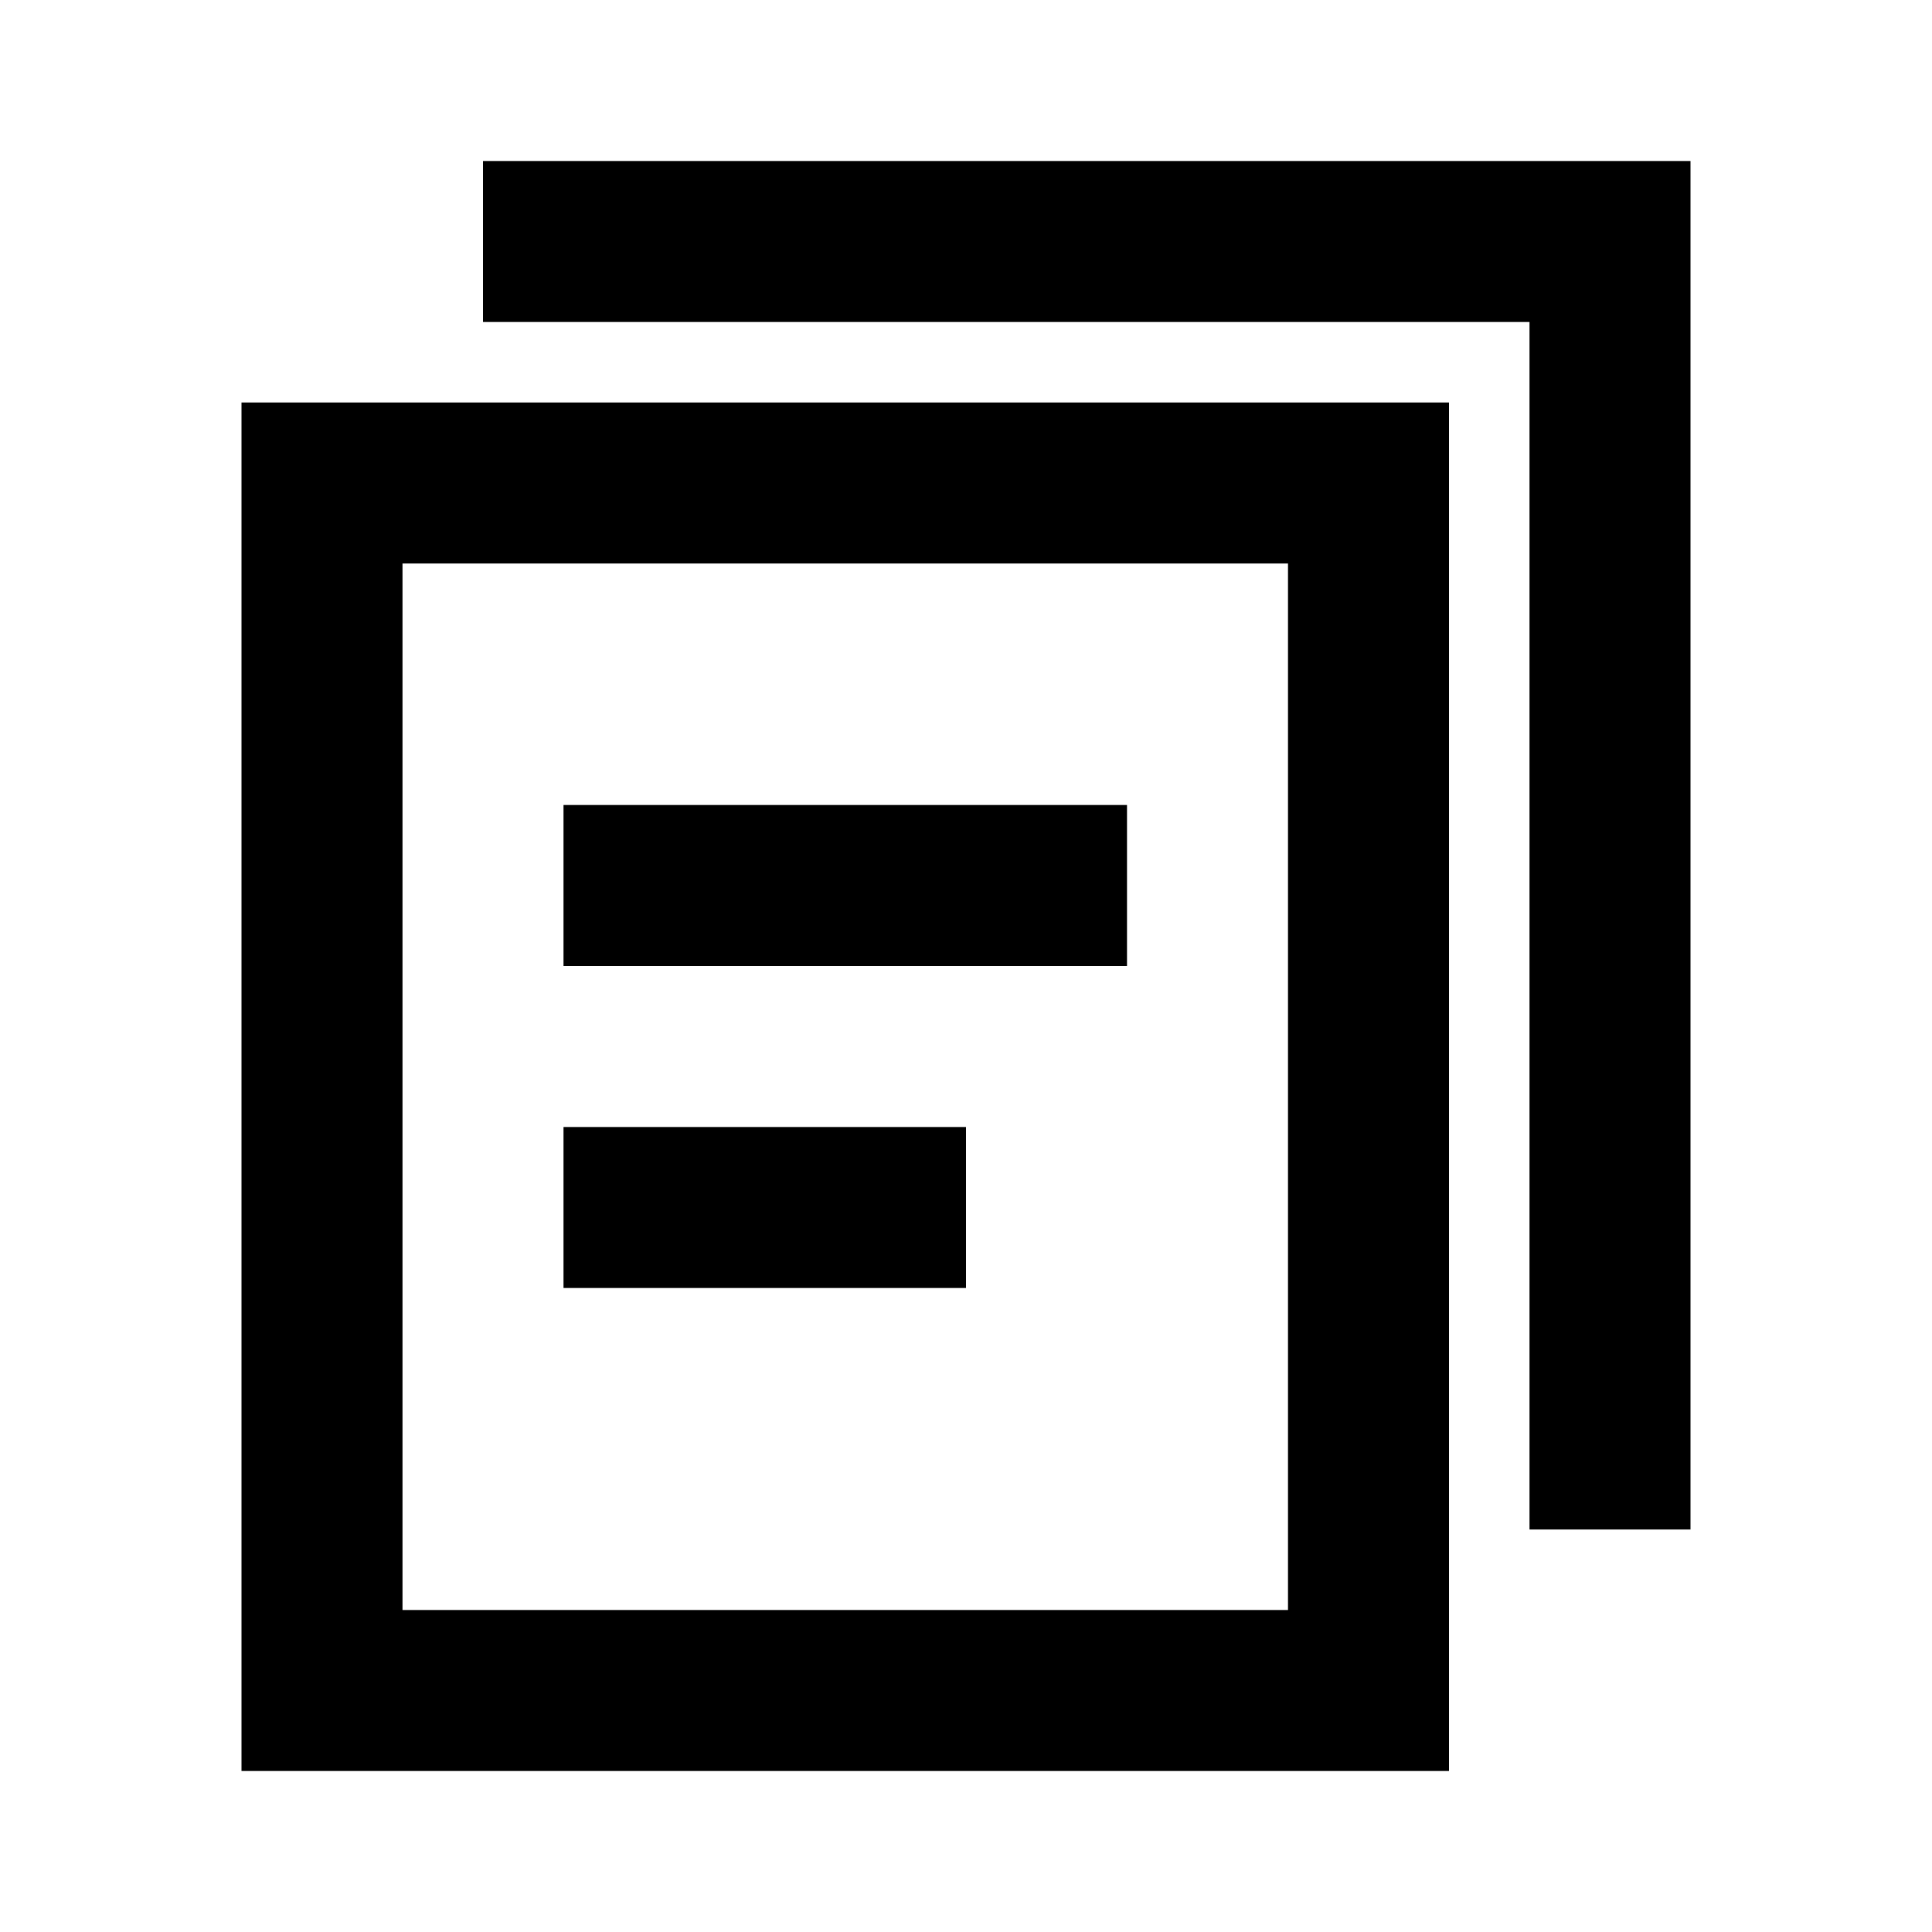
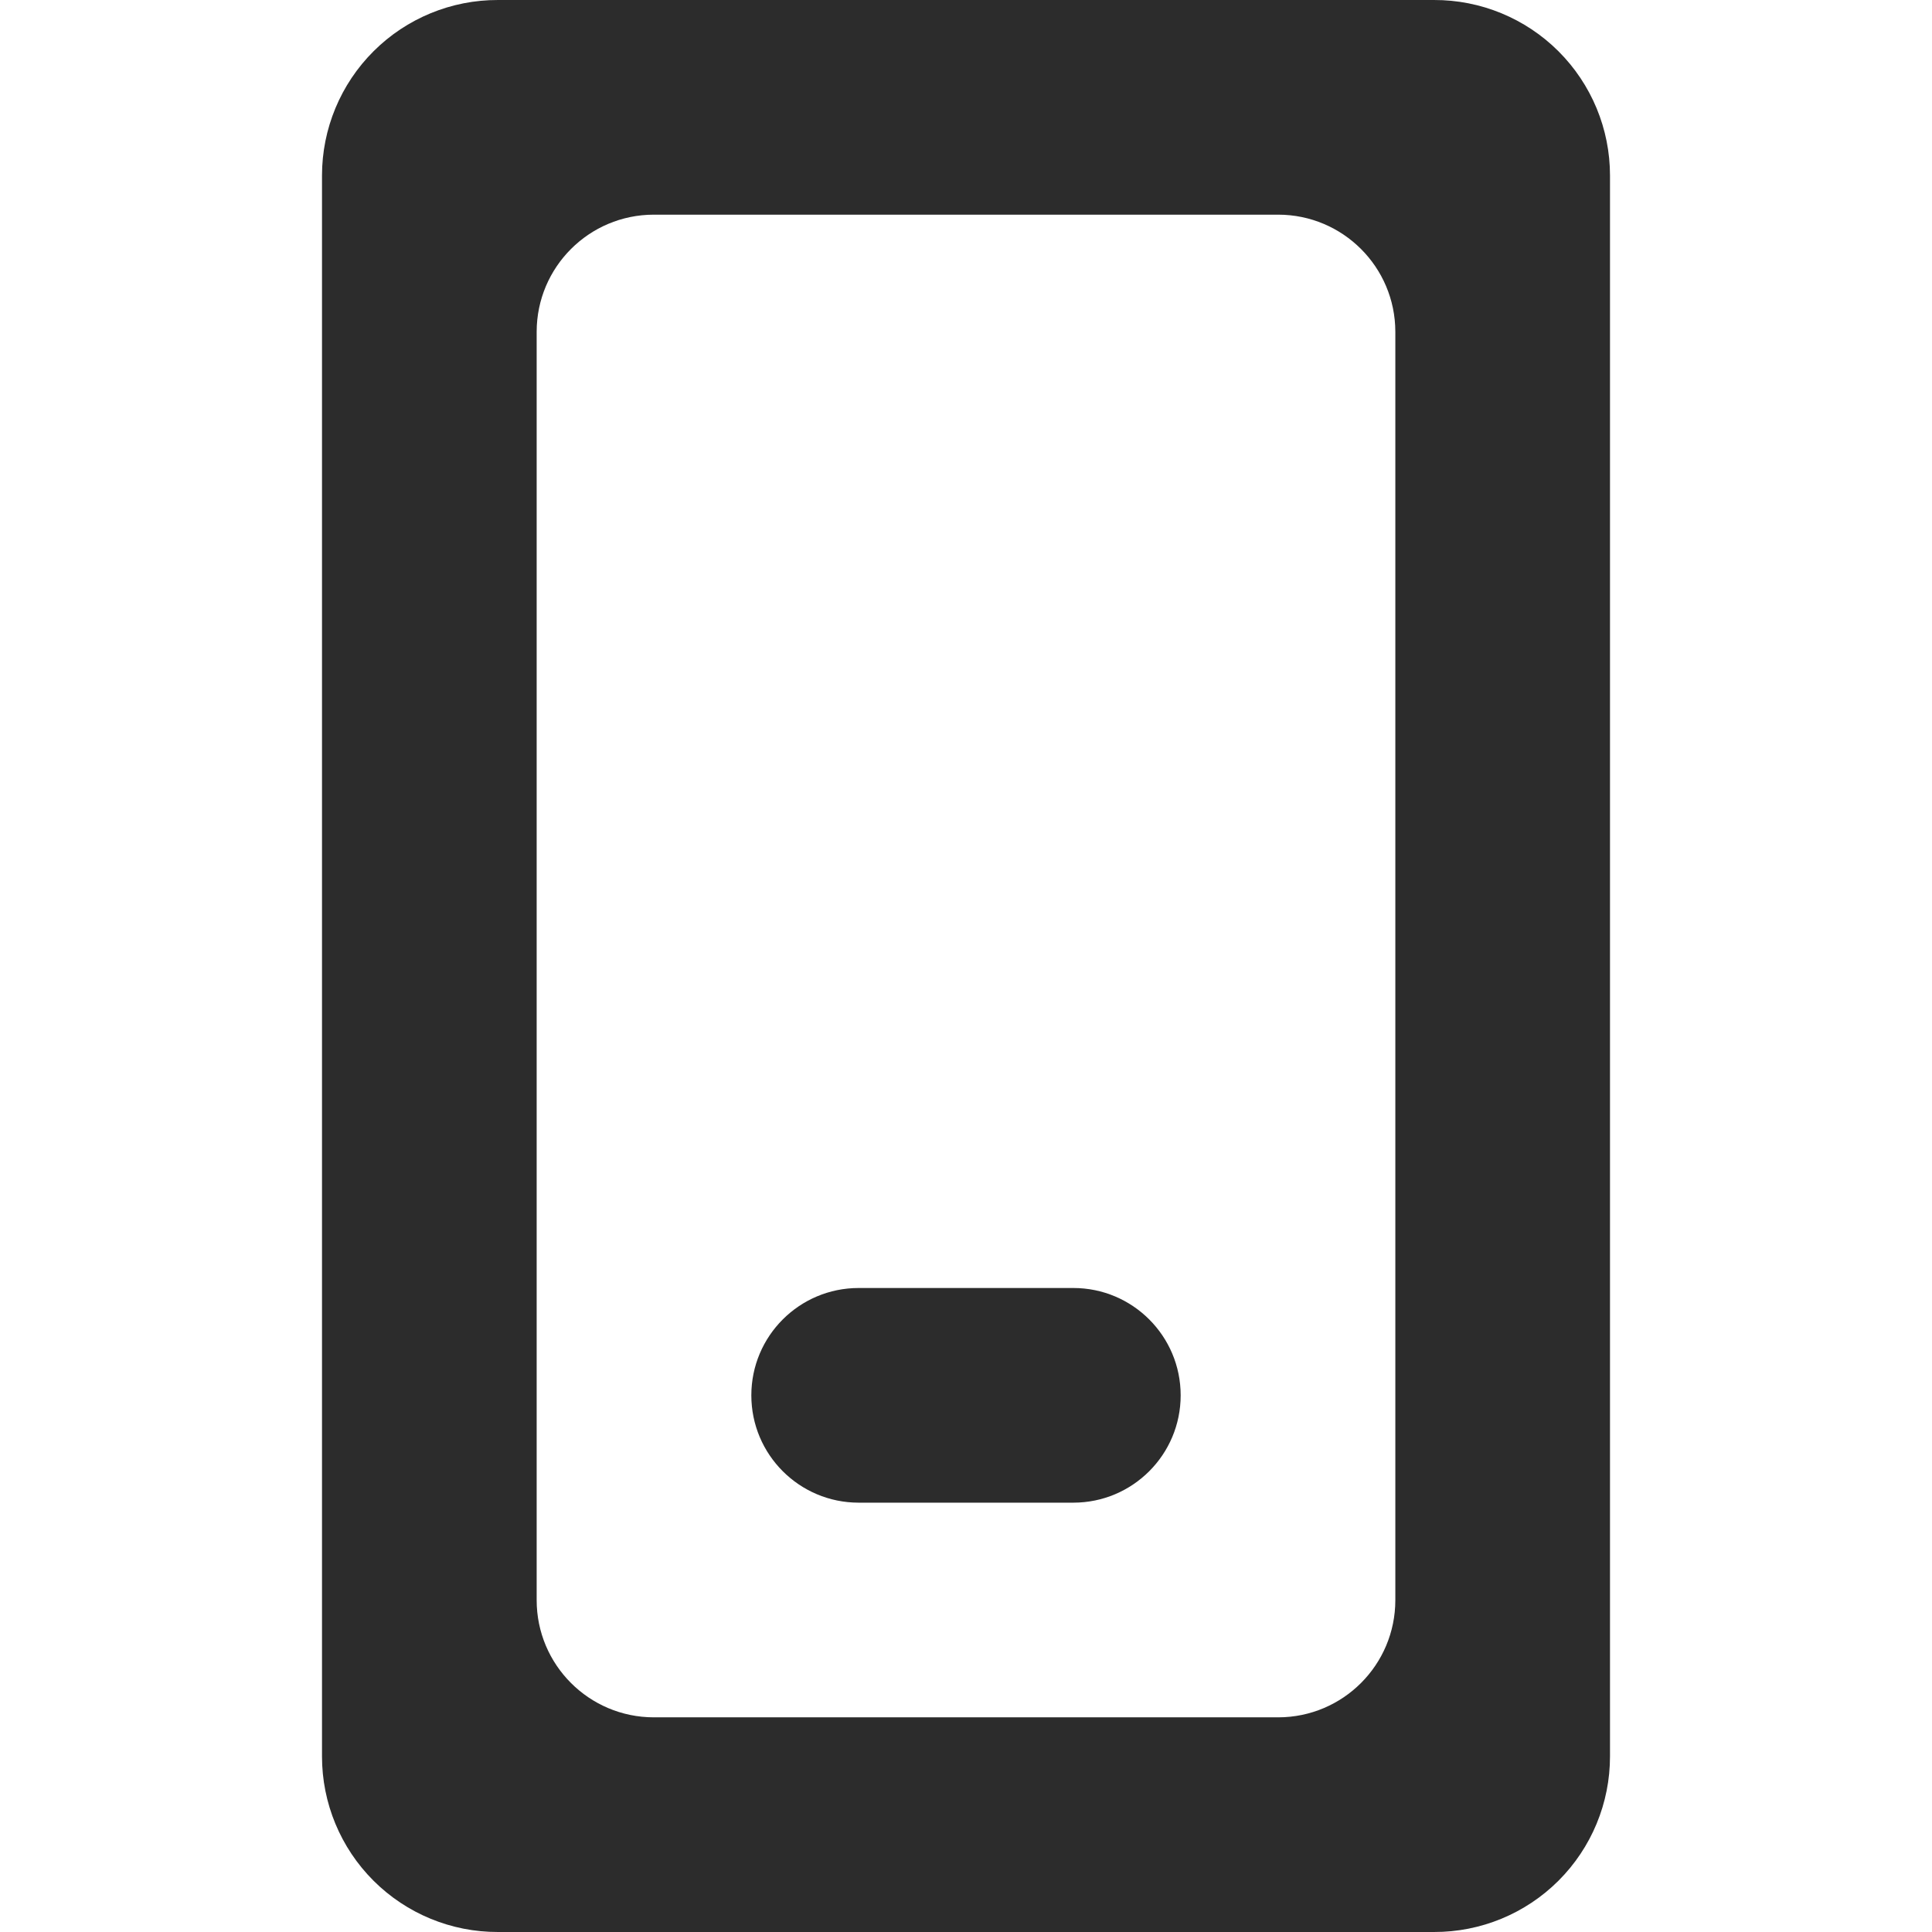
- <svg xmlns="http://www.w3.org/2000/svg" width="24px" height="24px" viewBox="0 0 24 24" version="1.1">
-   <g id="f2" stroke="none" stroke-width="1" fill="none" fill-rule="evenodd">
-     <g transform="translate(-8, -8)" fill="#000000" id="形状结合">
-       <path d="M26,13 L26,30 L11,30 L11,13 L26,13 Z M24,15 L13,15 L13,28 L24,28 L24,15 Z M29,10 L29,27 L27,27 L27,12 L14,12 L14,10 L29,10 Z M20,22 L20,24 L15,24 L15,22 L20,22 Z M22,18 L22,20 L15,20 L15,18 L22,18 Z" />
-     </g>
-   </g>
+ <svg xmlns="http://www.w3.org/2000/svg" class="icon" width="24px" height="24.00px" viewBox="0 0 1024 1024" version="1.1">
+   <path d="M760.035 1023.999H263.964A93.013 93.013 0 0 1 170.667 930.929V93.014A93.013 93.013 0 0 1 263.964 0.001h496.071A93.013 93.013 0 0 1 853.333 93.071v837.802A93.013 93.013 0 0 1 760.035 1023.999zM739.555 175.787A62.123 62.123 0 0 0 677.546 113.778H346.453A62.123 62.123 0 0 0 284.444 175.787v672.312A62.123 62.123 0 0 0 346.453 910.222h331.093A62.123 62.123 0 0 0 739.555 848.099V175.787zM568.888 796.444H455.111a56.889 56.889 0 0 1 0-113.778h113.778a56.889 56.889 0 0 1 0 113.778z" fill="#2c2c2c" />
</svg>
